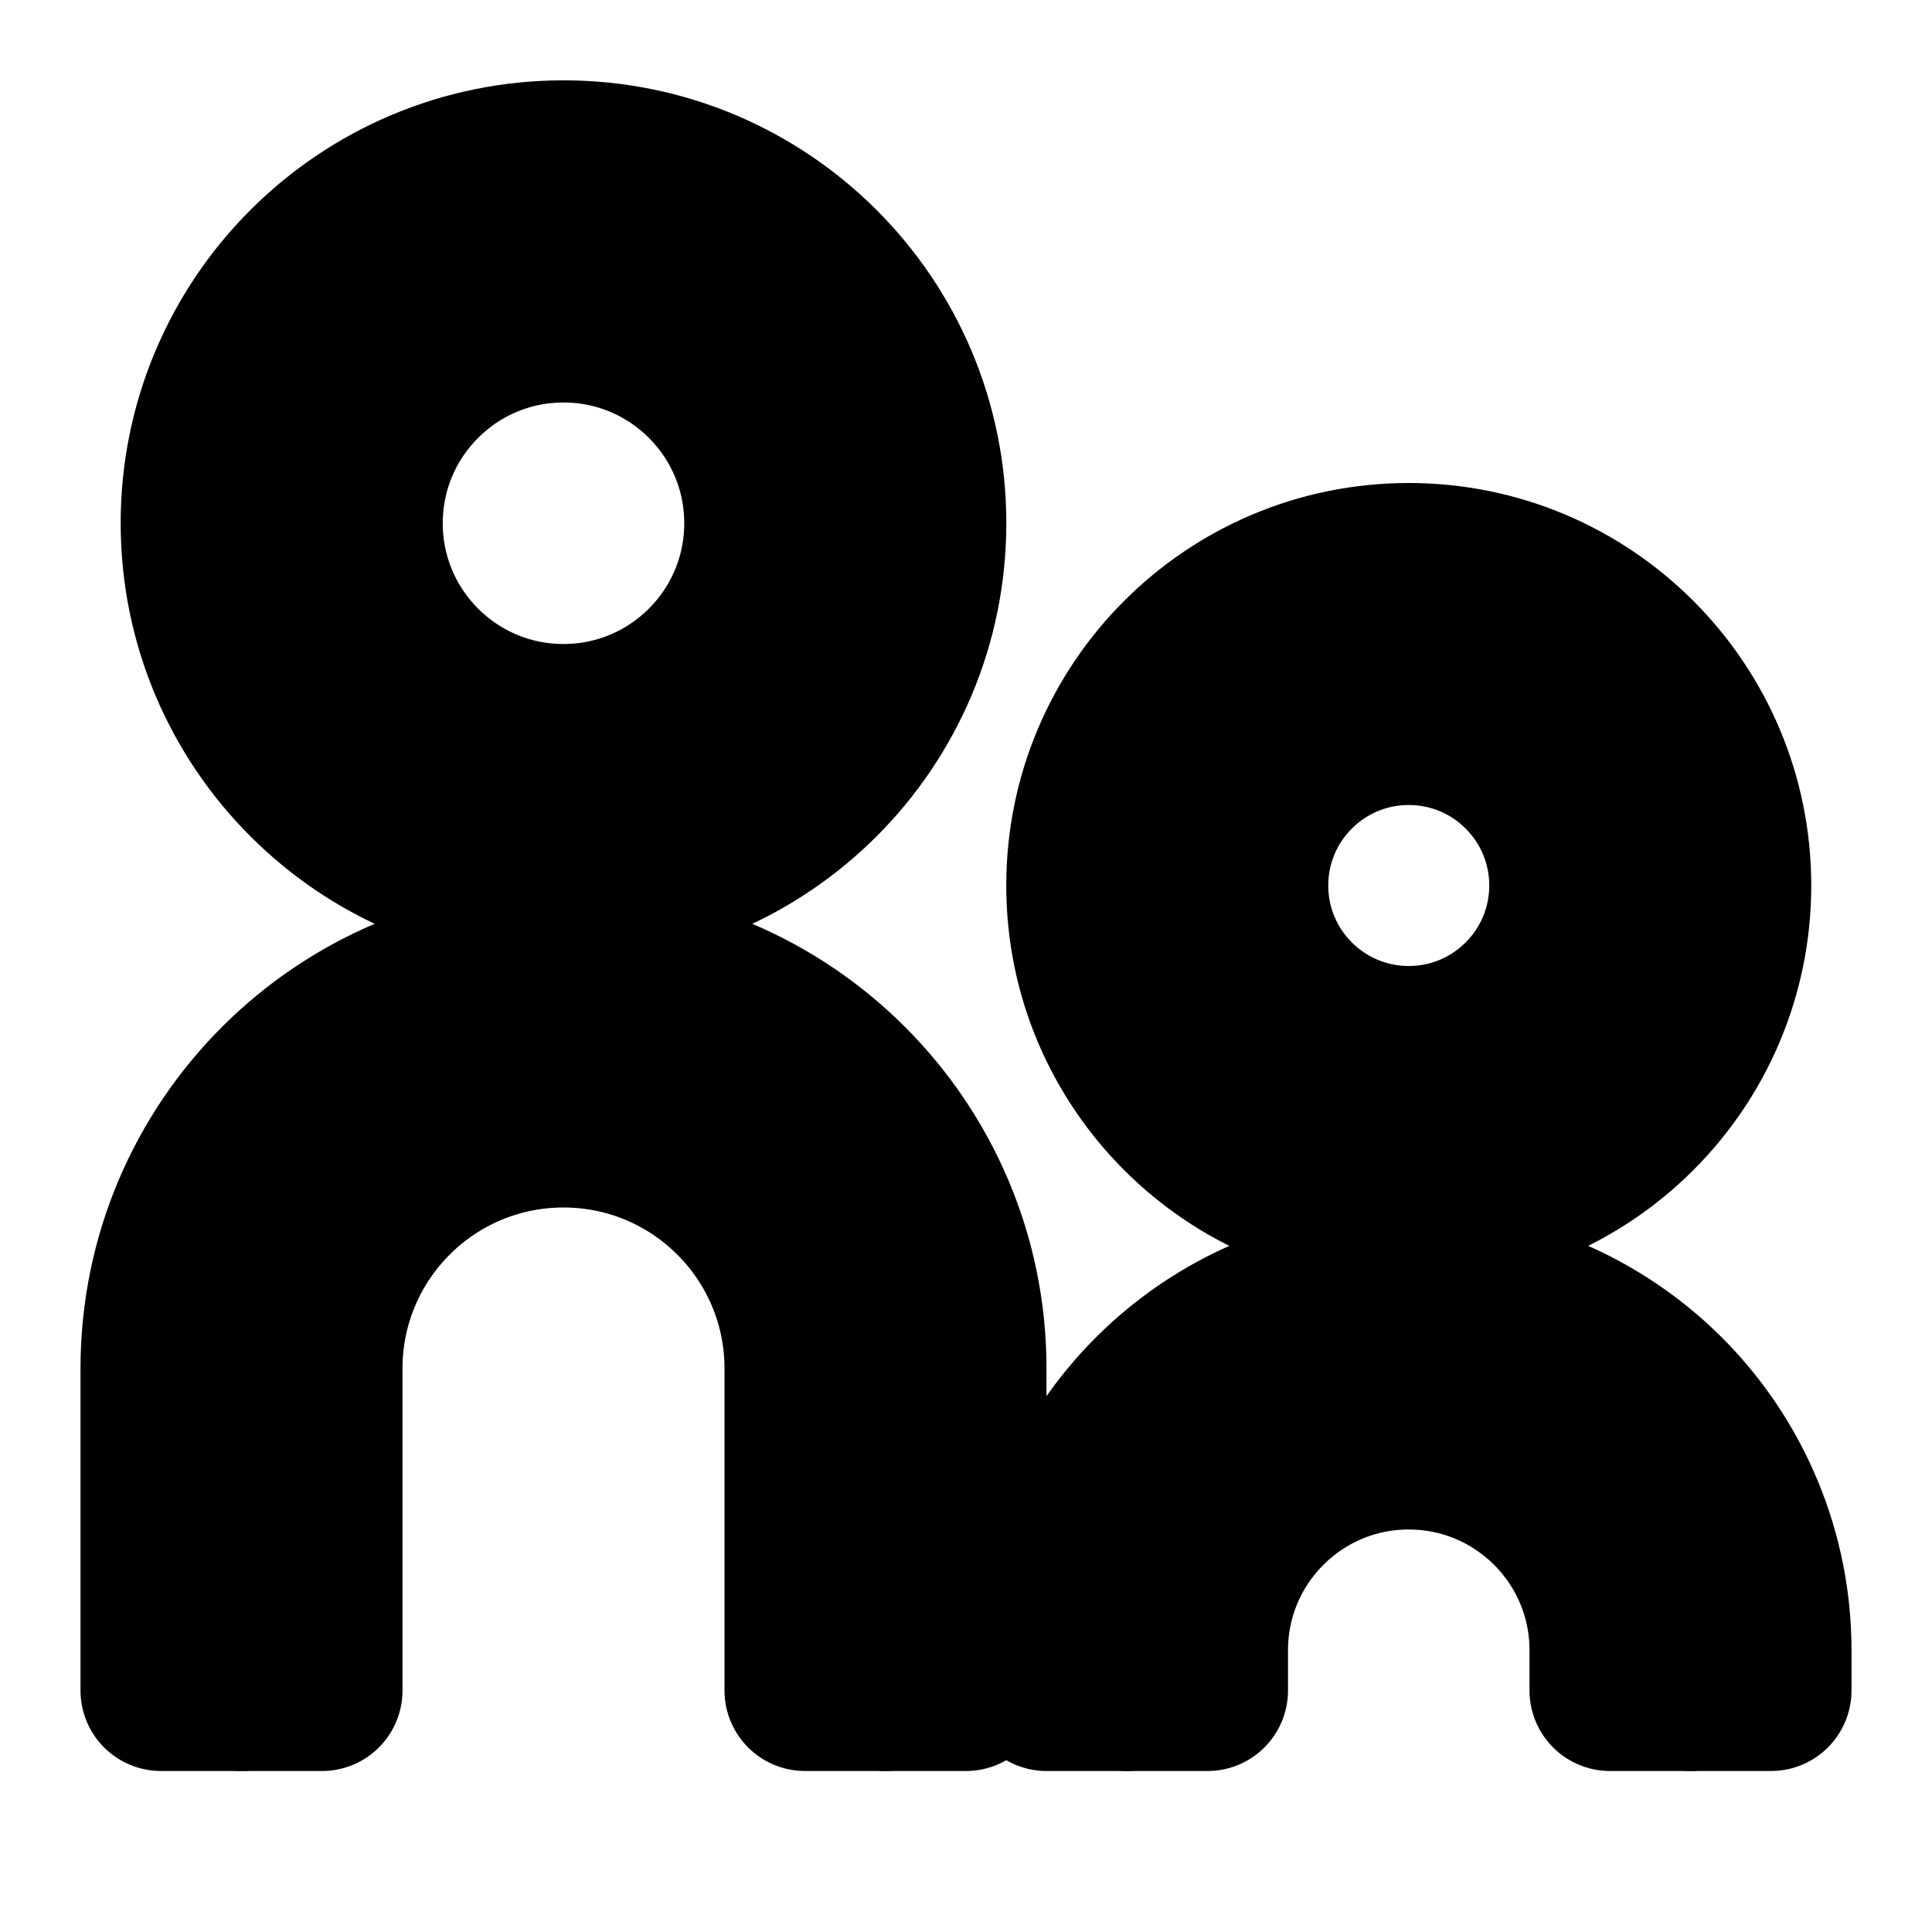
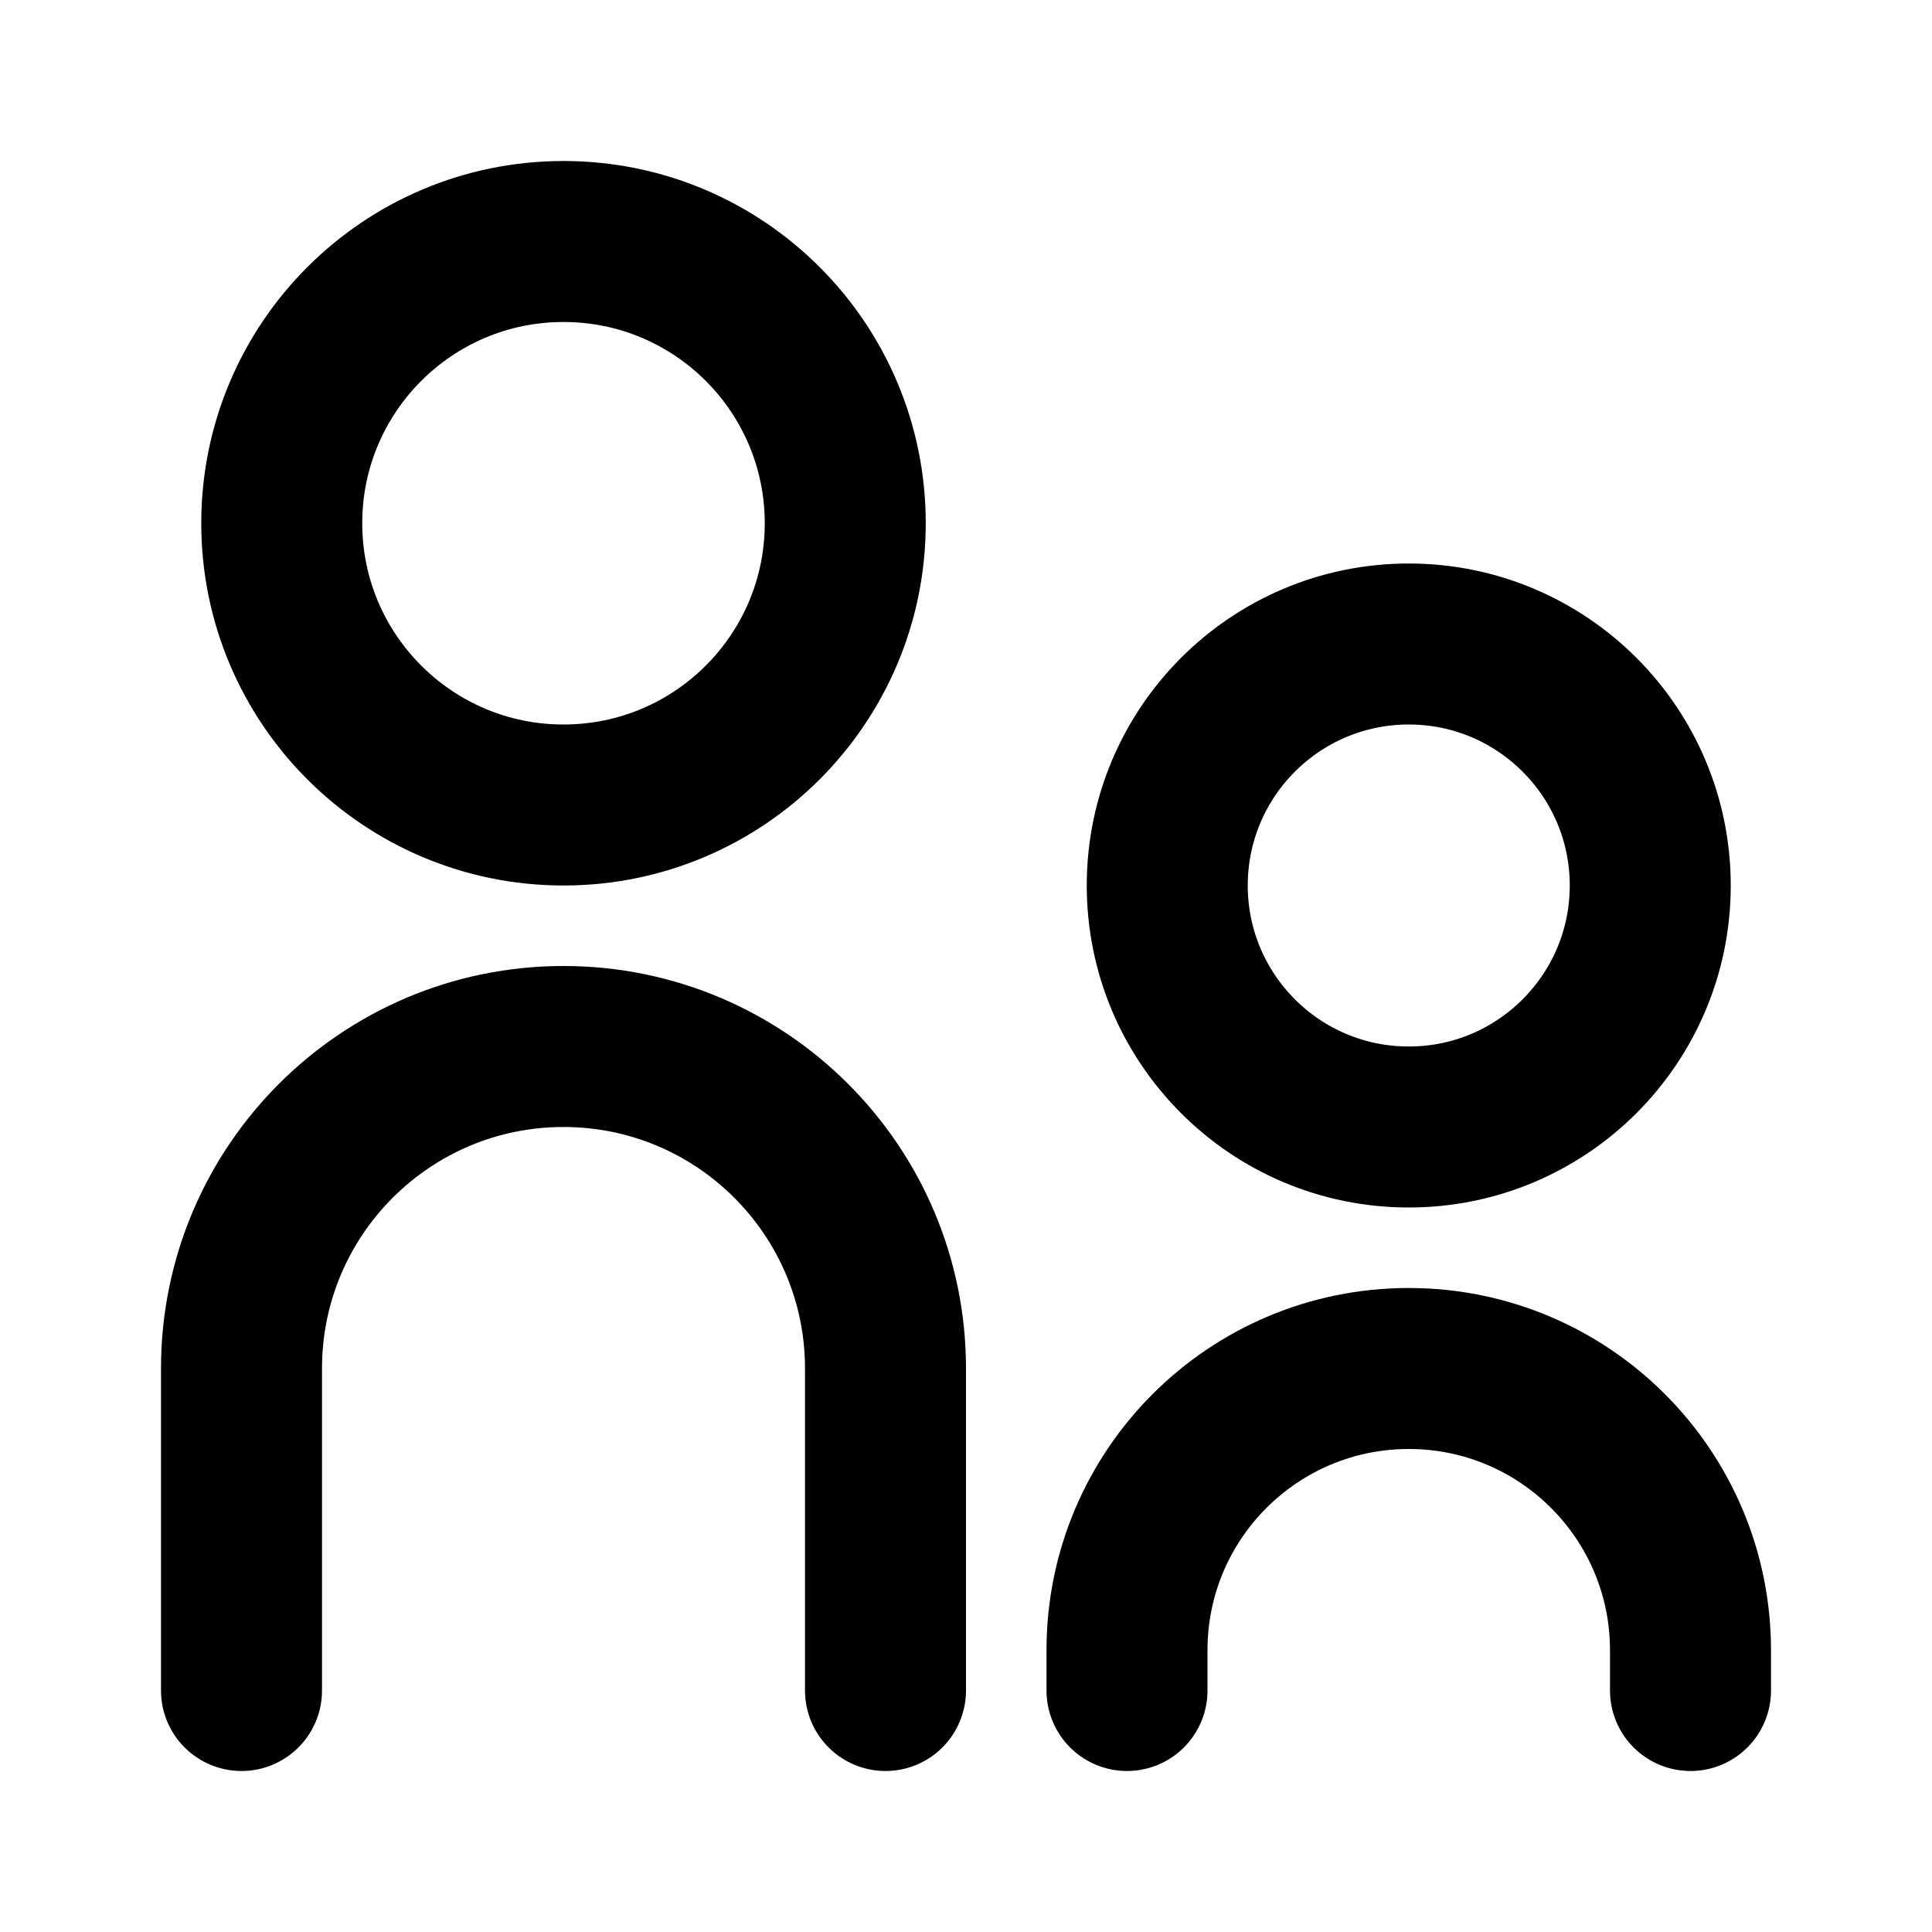
<svg xmlns="http://www.w3.org/2000/svg" width="24" height="24" viewBox="0 0 24 24" fill="none" stroke="currentColor" stroke-width="2" stroke-linecap="round" stroke-linejoin="round">
-   <path d="M7 9a2.5 2.5 0 1 0 0-5 2.5 2.5 0 0 0 0 5zm0 2a4.5 4.5 0 1 1 0-9.002A4.5 4.5 0 0 1 7 11zm10.5 2a2 2 0 1 0 0-4 2 2 0 0 0 0 4zm0 2a4 4 0 1 1 0-8 4 4 0 0 1 0 8zm2.5 6v-.5a2.5 2.5 0 0 0-5 0v.5h-2v-.5a4.501 4.501 0 0 1 8.657-1.722c.227.546.343 1.131.343 1.722v.5h-2zm-10 0v-4a3 3 0 0 0-6 0v4H2v-4a5 5 0 1 1 10 0v4h-2z" />
  <circle cx="17.5" cy="11" r="3" />
  <path d="M14 21v-.5a3.5 3.5 0 1 1 7 0v.5" />
  <circle cx="7" cy="6.5" r="3.5" />
  <path d="M11 21v-4a4 4 0 0 0-8 0v4" />
</svg>
